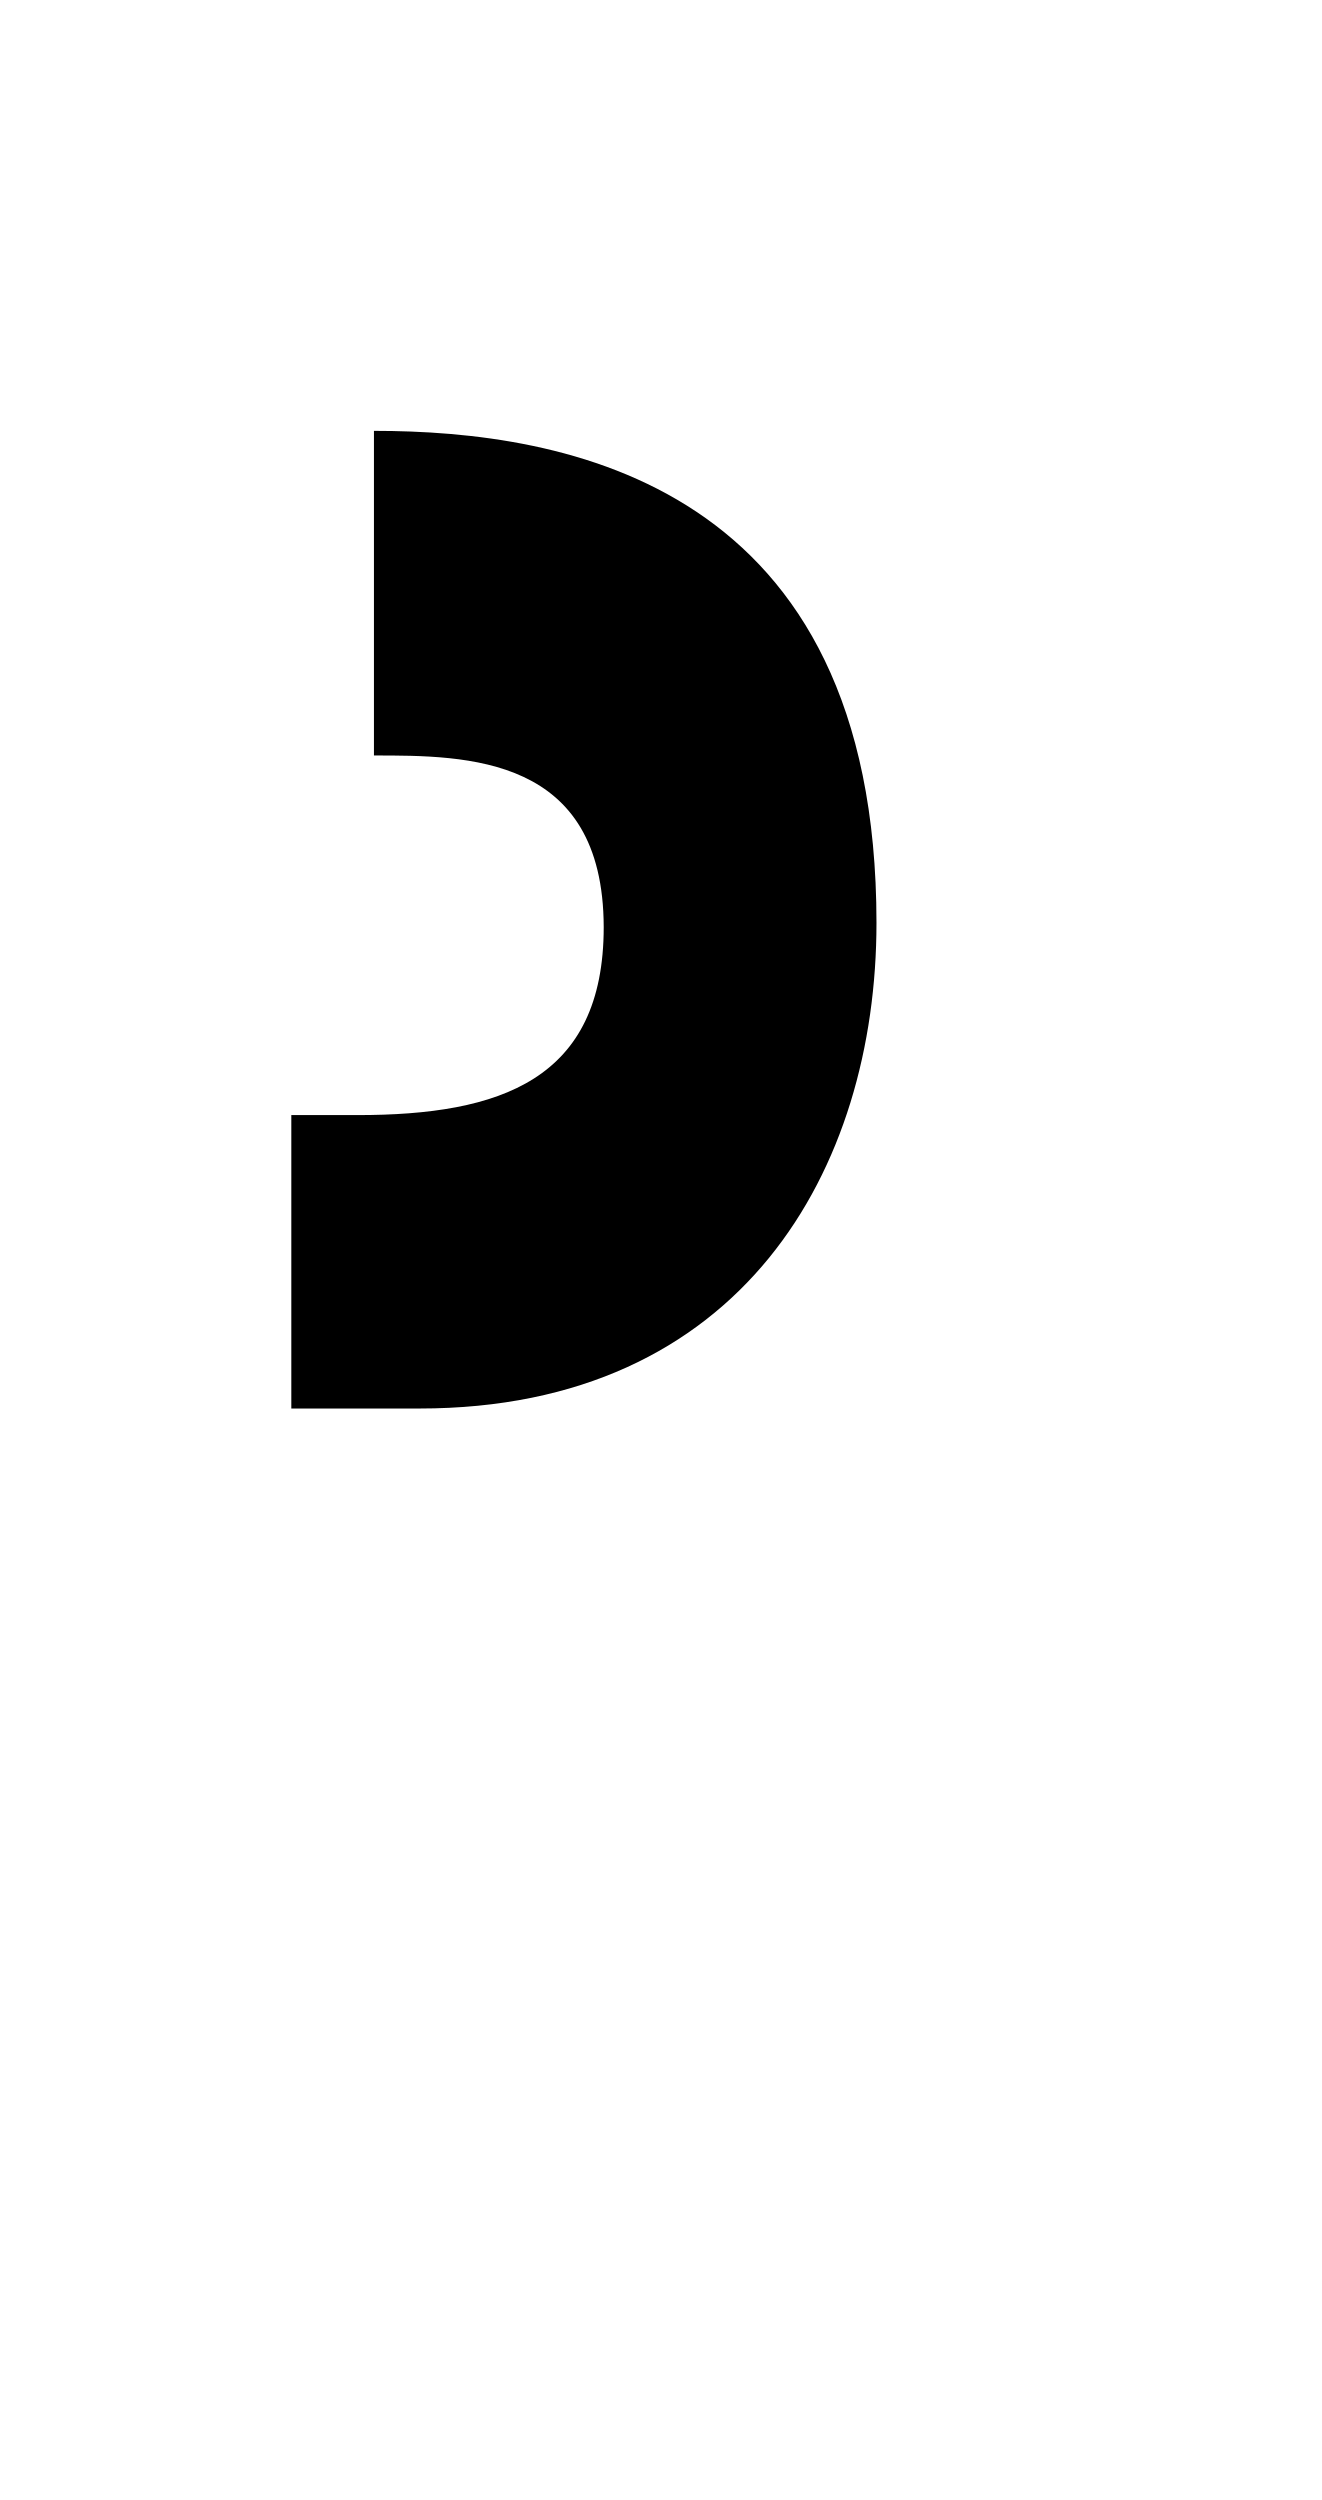
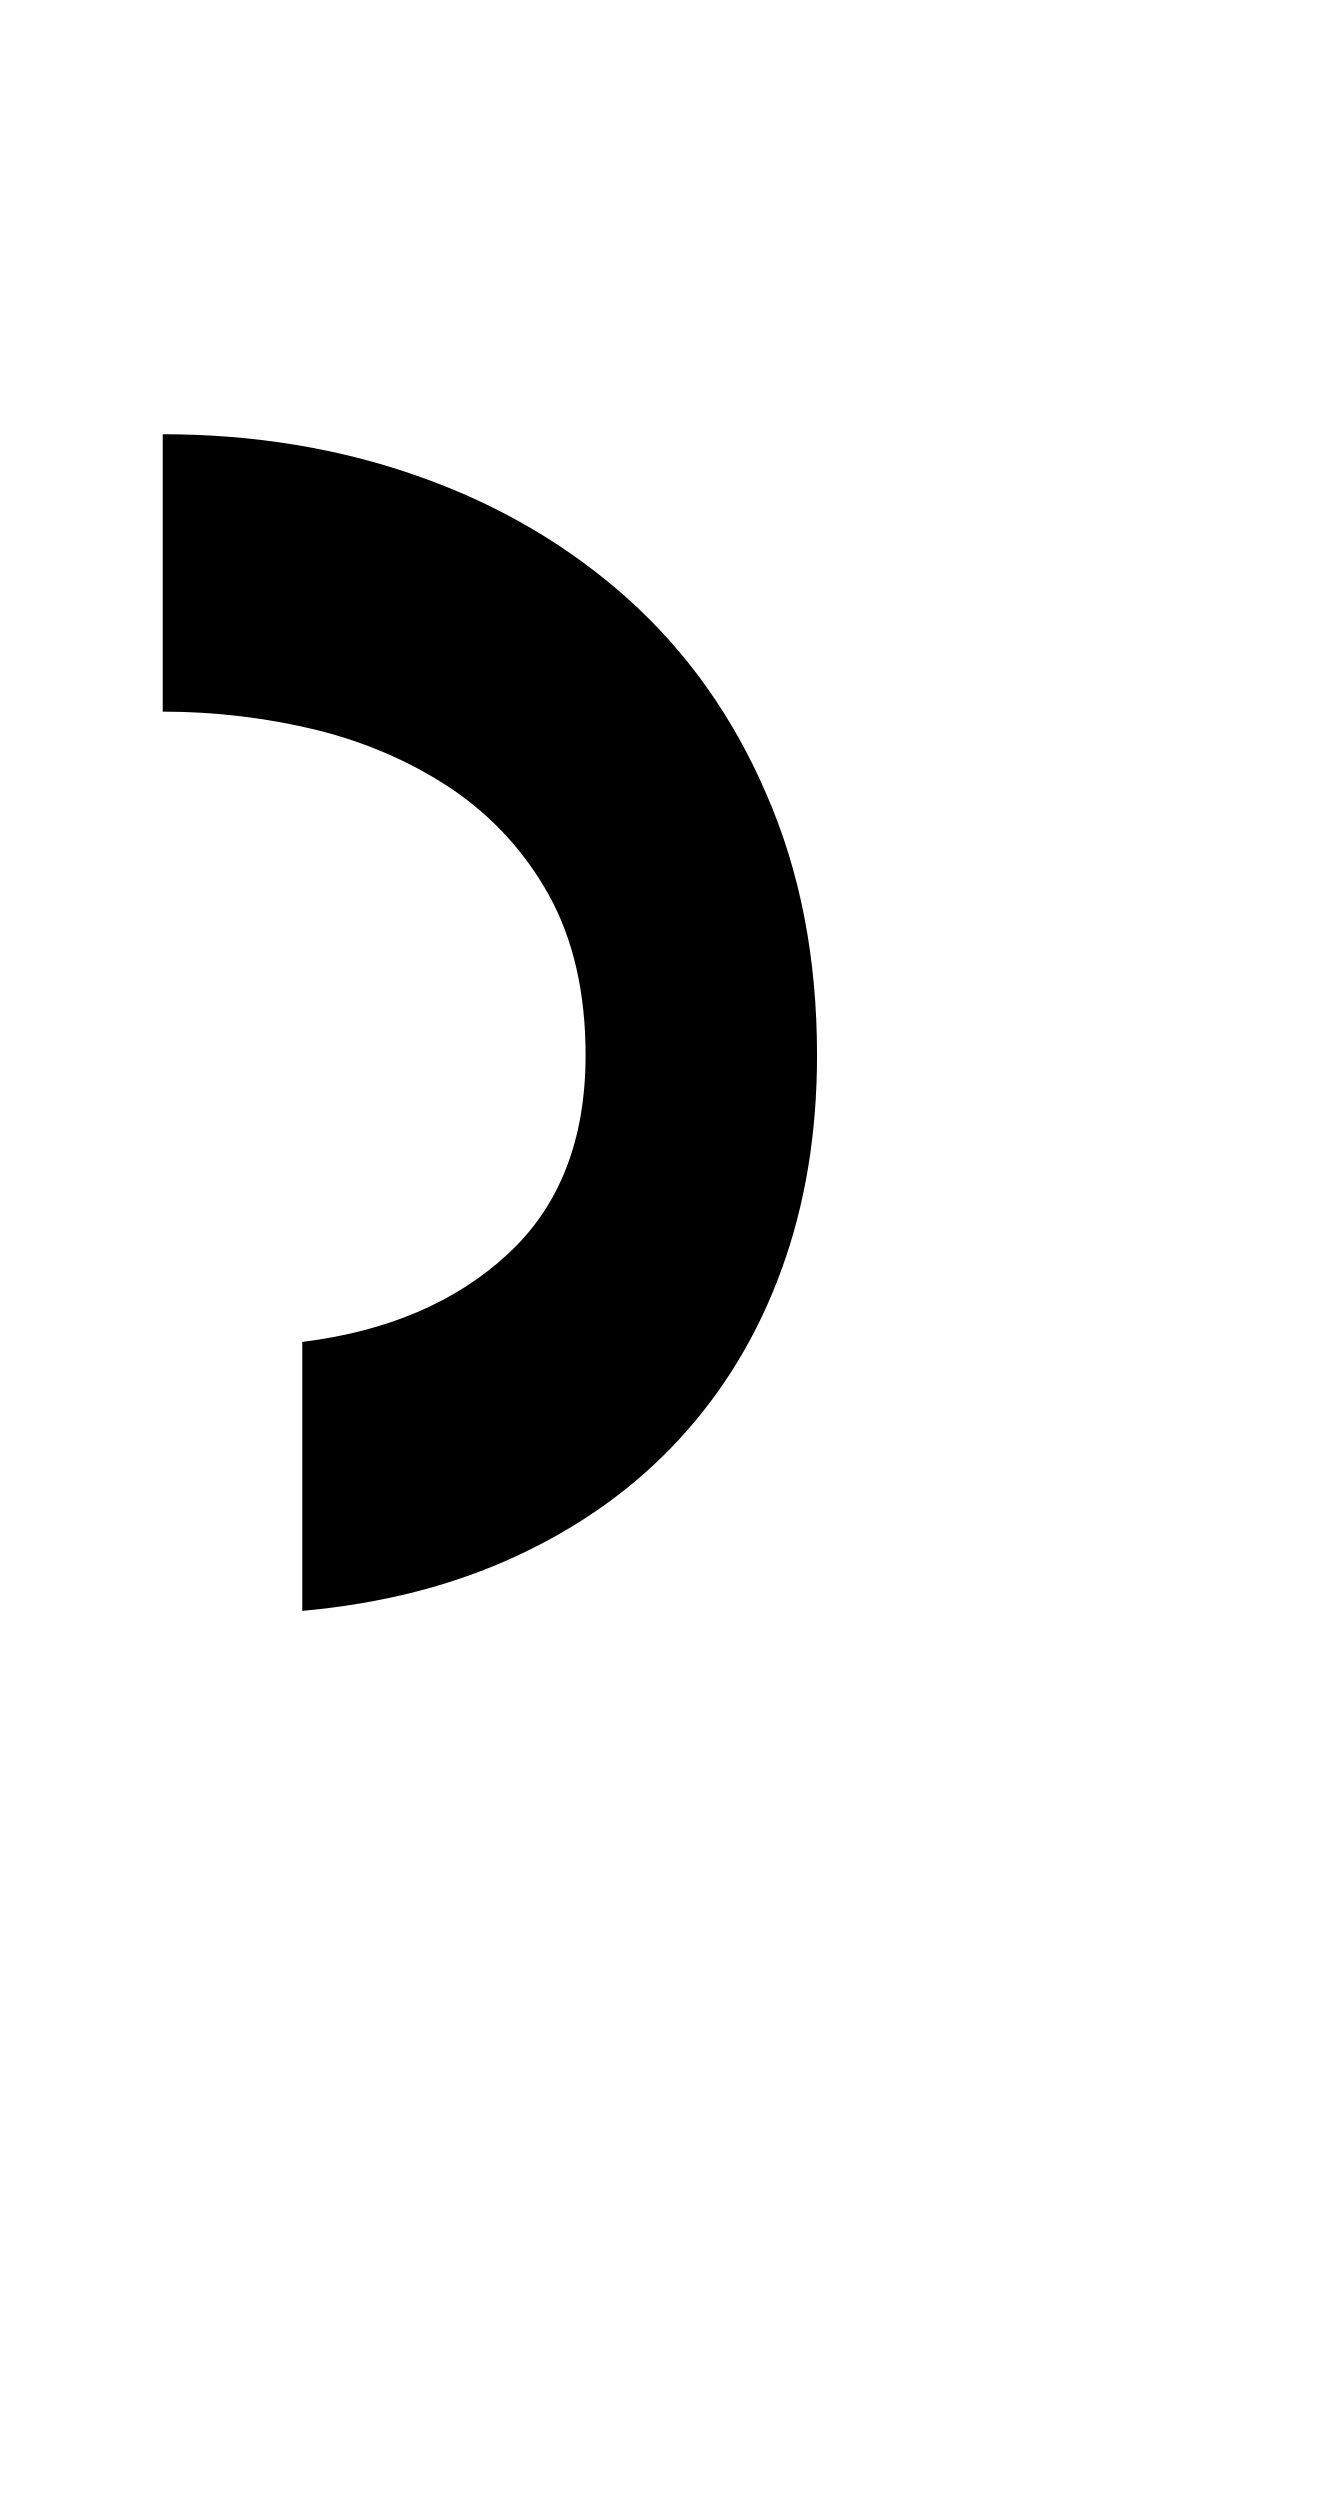
<svg xmlns="http://www.w3.org/2000/svg" version="1.1" x="0px" y="0px" viewBox="0 0 313.5 593" style="enable-background:new 0 0 313.5 593;" xml:space="preserve">
  <style type="text/css">
	.st0{display:none;}
	.st1{display:inline;}
</style>
  <g id="_x5F_V1">
    <g id="E_00000051360959627468142820000017544460044616440767_">
	</g>
    <g id="C">
	</g>
    <g id="N_x5F_3">
	</g>
    <g id="A">
	</g>
    <g id="N_00000054254949360326627830000005329152182886584764_">
	</g>
    <g id="e">
	</g>
    <g id="T">
	</g>
    <g id="N_00000127748963548567887910000006918738376549339794_">
	</g>
    <g id="I">
	</g>
    <g id="A1">
	</g>
    <g id="M">
	</g>
    <g id="R">
	</g>
    <g id="O_00000083778567647030904660000008843847121500168630_">
	</g>
    <g id="F">
	</g>
    <g id="N">
	</g>
    <g id="E">
	</g>
    <g id="P">
	</g>
    <g id="O">
	</g>
  </g>
  <g id="Ebene_20">
-     <text transform="matrix(1 0 0 1 592.9529 3054.126)">
+     <text transform="matrix(1 0 0 1 580.4717 1054.634)">
      <tspan x="0" y="0" style="fill:#E30613; font-family:'SH-Maintenance-V2'; font-size:490px; letter-spacing:-19;">M</tspan>
      <tspan x="604.7" y="0" style="fill:#E30613; font-family:'SH-Maintenance-V2'; font-size:490px;">A</tspan>
      <tspan x="965.8" y="0" style="fill:#E30613; font-family:'SH-Maintenance-V2'; font-size:490px; letter-spacing:-19;">I</tspan>
      <tspan x="1090.7" y="0" style="fill:#E30613; font-family:'SH-Maintenance-V2'; font-size:490px;">NTENANCE</tspan>
    </text>
-     <rect x="-2245.9" y="2709.1" style="fill:none;" width="1722.6" height="412.6" />
-     <text transform="matrix(1 0 0 1 -2245.891 3058.981)">
+     <rect x="-2457.9" y="709.6" style="fill:none;" width="1722.6" height="412.6" />
+     <text transform="matrix(1 0 0 1 -2457.941 1059.489)">
      <tspan x="0" y="0" style="fill:#E30613; font-family:'SH-Maintenance-V2'; font-size:490px;">OPEN</tspan>
      <tspan x="1660.1" y="0" style="fill:#E30613; font-family:'SH-Maintenance-V2'; font-size:485px; letter-spacing:-9;"> </tspan>
    </text>
-     <text transform="matrix(1 0 0 1 -515.8961 3068.599)">
+     <text transform="matrix(1 0 0 1 -621.9449 1069.107)">
      <tspan x="0" y="0" style="fill:#E30613; font-family:'SH-Maintenance-V2'; font-size:490px; letter-spacing:-19;">F</tspan>
-       <tspan x="252.8" y="0" style="fill:#E30613; font-family:'SH-Maintenance-V2'; font-size:490px;">OR</tspan>
+       <tspan x="252.8" y="0" style="fill:#E30613; font-family:'SH-Maintenance-V2'; font-size:490px;">O</tspan>
+       <tspan x="634.1" y="0" style="fill:#E30613; font-family:'SH-Maintenance-V2'; font-size:490px; letter-spacing:-167;"> </tspan>
+       <tspan x="602.7" y="0" style="fill:#E30613; font-family:'SH-Maintenance-V2'; font-size:490px;">R</tspan>
    </text>
  </g>
  <g id="Hilfslinien">
-     <rect x="-2441.8" y="2164.3" style="fill:none;" width="7398.2" height="466.4" />
-     <text transform="matrix(1 0 0 1 -2441.834 2513.447)">
+     <rect x="4832.6" y="682.7" style="fill:none;" width="7398.2" height="466.4" />
+     <text transform="matrix(1 0 0 1 4832.623 1031.88)">
      <tspan x="0" y="0" style="fill:#E30613; font-family:'SH-Maintenance-V2'; font-size:489px; letter-spacing:-19;">WE</tspan>
      <tspan x="739.4" y="0" style="fill:#E30613; font-family:'SH-Maintenance-V2'; font-size:489px; letter-spacing:-29;">G</tspan>
      <tspan x="1081.2" y="0" style="fill:#E30613; font-family:'SH-Maintenance-V2'; font-size:489px; letter-spacing:-9;">E</tspan>
      <tspan x="1468.4" y="0" style="fill:#E30613; font-family:'SH-Maintenance-V2'; font-size:489px;">N </tspan>
      <tspan x="1939.8" y="0" style="fill:#E30613; font-family:'SH-Maintenance-V2'; font-size:489px; letter-spacing:9;">U</tspan>
      <tspan x="2312" y="0" style="fill:#E30613; font-family:'SH-Maintenance-V2'; font-size:489px; letter-spacing:-9;">M</tspan>
      <tspan x="2736.9" y="0" style="fill:#E30613; font-family:'SH-Maintenance-V2'; font-size:489px;">B</tspan>
      <tspan x="3081.2" y="0" style="fill:#E30613; font-family:'SH-Maintenance-V2'; font-size:489px; letter-spacing:-19;">A</tspan>
      <tspan x="3439.1" y="0" style="fill:#E30613; font-family:'SH-Maintenance-V2'; font-size:489px;">U </tspan>
      <tspan x="3910" y="0" style="fill:#E30613; font-family:'SH-Maintenance-V2'; font-size:489px; letter-spacing:-29;">G</tspan>
      <tspan x="4268.4" y="0" style="fill:#E30613; font-family:'SH-Maintenance-V2'; font-size:489px;">E</tspan>
      <tspan x="4585.3" y="0" style="fill:#E30613; font-family:'SH-Maintenance-V2'; font-size:489px; letter-spacing:-39;">Ö</tspan>
      <tspan x="4926.6" y="0" style="fill:#E30613; font-family:'SH-Maintenance-V2'; font-size:489px;">FFNET</tspan>
    </text>
-   </g>
-   <g id="T_00000151528559115874515910000005984389023753216649_">
-     <path d="M10790,452.2V102.4h76.9v349.8H10790z" />
-     <path d="M10720.4,102.4h146.5c94.6,0,140.6,55.9,140.6,149.4h-64.7c0-54.9-23.5-72.5-75.9-72.5h-146.5V102.4z" />
-   </g>
-   <g id="E_00000150082740960534394650000001756674408269680310_">
-     <path d="M10601.2,452.1V156.4h-63.8v295.6H10601.2z" />
-     <path d="M10478.9,353.3h140.9c0,0,13.3-74.6,23.6-132.1h-61.9l-11.8,74.6h-90.8V353.3z" />
-     <path d="M10537.4,452.1h140.9c0,0,13.3-74.6,23.6-132.1h-61.9l-11.8,74.6h-90.8V452.1z" />
-     <path d="M10632.7,186.3h60.9c-7.9-43.7-15.2-84.5-15.2-84.5h-140.9v57.5h90.8L10632.7,186.3z" />
-   </g>
-   <g id="N_00000099632580371903072950000016892054108610634910_">
-     <path d="M10361.2,451.9l93.9-349.3h-69l-60.2,237.7h-1l-56.3-237.7h-77.3l-41.6,152.6h70.4l9.8-41.6h1l58.7,237.7L10361.2,451.9z" />
-     <rect x="10144" y="102.6" width="76.8" height="349.3" />
-   </g>
-   <g id="F_00000114769032895886322120000014247326199313495697_">
-     <path d="M9951.7,451.9h-76.8V102.7h245.5v64.5h-168.7V248h146.2v59.7h-146.2V451.9z" />
-   </g>
-   <g id="F_00000173141720675959051990000004486108456543280518_">
-     <path d="M9662.8,451.6h132.8V169.3h-54.9v217.1h-77.9V451.6z" />
-     <path d="M9694.8,451.7c0-18,2.9-33.6,10.7-46.8c6.8-12.2,16.6-23.4,28.3-31.2c11.7-7.8,25.4-13.7,40-17.6   c14.6-3.9,30.2-5.9,70.2-5.9v-81.4c-52.2,0-76.6,3.9-100,12.2c-23.4,8.8-44.4,20-61.9,36.1c-17.6,16.6-31.2,35.1-41.4,57.5   c-9.8,22.9-14.1,48.8-14.1,77H9694.8z" />
-     <polygon points="9844.1,100.7 9740.7,100.7 9740.7,383 9795.6,383 9795.6,165.8 9844.1,165.8  " />
-   </g>
-   <g id="Ö">
-     <path d="M9279.4,269.5c0-103.7,64.1-184.4,171.6-184.4c107.6,0,171.6,80.7,171.6,184.4c0,100.7-64.1,181.4-171.6,181.4   C9343.5,450.9,9279.4,370.2,9279.4,269.5z M9356.2,269.5c0,58.2,25.9,116.9,94.9,116.9c68.9,0,94.9-58.7,94.9-116.9   c0-61.1-25.9-119.8-94.9-119.8C9382.1,149.7,9356.2,208.4,9356.2,269.5z M9417.8,239.7v-57.2h66v57.2H9417.8z M9417.8,326.7v-57.2   h66v57.2H9417.8z" />
-   </g>
-   <g id="E_00000056408675155028286430000005814045595369560991_">
-     <path d="M9250.4,452.2h-265V103.1h261.1v64.5h-184.4v74.8h169.2v59.7h-169.2v85.6h188.3V452.2z" />
-   </g>
-   <g id="G_00000142136150640176763200000005464168929300255362_">
-     <path d="M8608,367.5h76.4V178.3l98-1.5l-1.5-75h-174L8608,367.5z M8608,451.8l267.6-0.5V388l-190.1,1l-1-98l-75,1.5L8608,451.8z    M8775.6,451.3h101c10.8-7.4,23-15.2,33.8-22.5c11.8-8.3,21.1-17.2,30.9-26.5c8.3-8.3,15.2-18.6,21.6-32.3   c4.4-11.8,8.3-26,8.3-42.6s-3.9-30.9-9.3-44.6c-6.4-12.7-14.7-23.5-25.5-32.3s-23-16.2-36.8-21.1c-13.2-4.9-28.9-6.9-43.1-6.9   c-20.6,0-37.7,3.4-53.9,10.8c-15.2,6.4-28.9,16.2-37.7,27.9c-10.8,12.7-18.1,27-23,43.1c-5.9,17.2-8.3,35.3-6.9,53.9h64.2   c0-9.8,1.5-17.6,3.4-27.4c1.5-9.3,3.4-16.7,8.8-25c2.9-7.4,9.3-13.2,16.2-17.6c6.4-5.4,14.7-7.4,25.5-7.4c14.2,0,26,4.9,35.8,14.7   c9.3,7.8,14.2,21.1,14.2,36.8c0,10.3-2.5,20.1-6.9,27c-5.4,8.3-10.8,15.7-17.2,21.6c-6.9,7.4-15.2,12.3-22.5,18.1   c-8.3,4.9-16.7,10.8-24,15.7C8818.8,423.3,8788.4,442.9,8775.6,451.3z" />
-   </g>
-   <g id="U_00000122691519521168774280000013841469757125651126_">
-     <path d="M8453.3,463.6c-102.4-1.5-114.8-74.7-114.8-119.8v-242h77.7v238.5c0,24.3,0,55.9,37.1,57.9V463.6z" />
-     <path d="M8175.2,101.9h77.7v238.5c0,25.2,0,57.9,41.1,57.9c36.6,0,45-24.7,45-58.9v-15.8h70.3v30.7c0,77.2-57.4,109.4-116.3,109.4   c-105.4,0-117.8-74.2-117.8-119.8V101.9z" />
-   </g>
-   <g id="A_00000004505667569094896160000014532079075801900974_">
-     <path d="M8019.7,203.9l-3,70.3l30,6.9v1l-247.3,61v75.2l121.9,33.4l15.2-61l-22.1-9.3v-1l244.4-61v-78.2L8019.7,203.9z" />
-     <polygon points="7844.2,430.6 7921.9,451.7 7927.8,451.7 7986.3,212.8 7987.3,212.8 8046.8,451.7 8123.5,451.7 8158.9,319.5    8090.5,317.5 8084.6,342.6 8083.6,342.6 8023.6,101.1 7951.4,101.1 7890.4,339.6 7889.4,339.6  " />
-   </g>
-   <g id="B">
-     <path d="M7480.8,453.3V104.2h164.3c66.5,0,111.5,21.5,111.5,86.6c0,34.7-16.6,57.7-47.4,72.9c43,12.2,64.1,45,64.1,88.5   c0,70.9-60.1,101.2-123.2,101.2H7480.8z M7629.5,163.8h-71.9v81.7h77.8c27.4,0,46.9-12.2,46.9-41.6   C7682.3,171.2,7656.8,163.8,7629.5,163.8z M7557.6,393.7h82.2c29.8,0,56.7-9.8,56.7-46c0-35.7-22-49.9-55.3-49.9h-83.6V393.7z" />
-   </g>
-   <g id="M_00000134250281029563310950000003257287664879667615_">
-     <path d="M7223.6,335.1h75.5c-12.8-20.6-144.7-232.9-144.7-232.9h-77v350.1h72.1V217.4h1C7150.5,217.4,7187.3,276.2,7223.6,335.1z" />
-     <path d="M7299.6,335.1c36.3-58.8,73.1-117.7,73.1-117.7h1v234.9h72.1V102.1h-77c0,0-131.9,212.3-144.7,232.9H7299.6z" />
-   </g>
-   <g id="U">
-     <path d="M7027.6,453h-247.3v-64.6h170.4v-285h76.9V453z M6733.3,453V103.4h76.9v285h170.4V453H6733.3z" />
-   </g>
-   <g id="N_00000154425763484525918430000008508601231558086807_">
-     <path d="M6482.8,451.5l93.9-349.3h-69l-60.2,237.7h-1l-56.3-237.7H6313l-41.6,152.6h70.4l9.8-41.6h1l58.7,237.7L6482.8,451.5z" />
-     <rect x="6265.6" y="102.2" width="76.8" height="349.3" />
-   </g>
-   <g id="E_00000165205204584183719570000002201050886193303485_">
-     <path d="M5951.8,279.2h-64.3c0-107.2,80.4-171.1,180.8-171.1v76.5C6010.2,184.7,5951.8,210.5,5951.8,279.2z" />
-     <path d="M6059.7,379.1c0-68.7-58.5-94.5-116.5-94.5v-76.5c100.4,0,180.8,63.8,180.8,171.1H6059.7z" />
-     <polygon points="6236.6,371.8 6236.6,450.3 6065.6,450.3 6060.7,371.8  " />
-     <path d="M5951.8,279.2c0,68.7,58.5,94.5,116.5,94.5v76.5c-100.4,0-180.8-63.8-180.8-171.1H5951.8z" />
-     <path d="M5917.4,84.8V2.4c26.8,0,53.1,4.9,76.5,12.7c23.4,8.8,43.4,20,60.9,36.1s31.2,34.6,40.9,57.5   c10.2,22.9,15.1,49.2,15.1,76.5h-69.2c0-18-3.4-32.7-10.2-45.8c-7.3-13.2-16.6-23.4-28.3-32.2c-11.7-7.8-25.8-13.6-40-18   C5947.6,85.7,5933,84.8,5917.4,84.8z" />
-   </g>
-   <g id="G">
-     <path d="M5871.7,452.8h-48.9l-7.8-39.6c-27.4,35.2-62.1,47.9-95.8,47.9c-107.6,0-171.6-80.7-171.6-181.4   c0-103.7,64.1-184.4,171.6-184.4c71.4,0,139.4,43.5,147.2,123.2H5793c-9.3-39.1-37.2-58.7-73.8-58.7c-68.9,0-94.9,58.7-94.9,119.8   c0,58.2,25.9,116.9,94.9,116.9c50.4,0,78.7-26.4,83.1-75.3H5725v-57.2h146.7V452.8z" />
-   </g>
-   <g id="E_00000005963599347184841430000018193220976272044449_">
-     <path d="M5532,452.5h-265V103.4h261.1v64.5h-184.4v74.8h169.2v59.7h-169.2V388H5532V452.5z" />
-   </g>
-   <g id="W">
-     <path d="M5000.6,217.6c-36.3,58.9-73.1,117.7-73.1,117.7h-1v-235h-72.1v350.3h77c0,0,132-212.4,144.7-233H5000.6z M5076.6,217.6   h-75.5c12.8,20.6,144.7,233,144.7,233h77V100.3h-72.1v235h-1C5149.7,335.3,5112.9,276.4,5076.6,217.6z" />
-   </g>
-   <g id="E_00000113322483045279252990000013609696148037364875_">
-     <path d="M3905.3,279.7h-64.9c0-108.1,81.1-172.5,182.4-172.5v77.2C3964.3,184.4,3905.3,210.4,3905.3,279.7z" />
-     <path d="M4016.9,380.5c0-69.3-59-95.4-117.5-95.4V208c101.3,0,182.4,64.4,182.4,172.5H4016.9z" />
-     <polygon points="4195.3,373.1 4195.3,452.2 4022.8,452.2 4017.9,373.1  " />
-     <path d="M3905.3,279.7c0,69.3,59,95.4,117.5,95.4v77.2c-101.3,0-182.4-64.4-182.4-172.5H3905.3z" />
-     <path d="M3873.4,83.6V0.5c27,0,53.6,4.9,77.2,12.8c23.6,8.8,43.7,20.2,61.4,36.4c17.7,16.2,31.5,34.9,41.3,58   c10.3,23.1,15.2,49.6,15.2,77.2h-69.8c0-18.2-3.4-32.9-10.3-46.2c-7.4-13.3-16.7-23.6-28.5-32.4c-11.8-7.9-26.1-13.8-40.3-18.2   C3903.9,84.6,3889.1,83.6,3873.4,83.6z" />
-   </g>
-   <g id="C_00000112622374827432275670000003417328206733987971_">
-     <path d="M3811.2,219.4h-74.5c-5.4-34.8-38.7-61.3-76.4-61.3c-69.1,0-95.1,58.8-95.1,120.1c0,58.3,26,117.1,95.1,117.1   c47,0,73.5-31.9,79.4-78.4h74.5c-7.8,87.7-67.6,143.1-153.9,143.1c-107.8,0-172-80.9-172-181.8c0-103.9,64.2-184.7,172-184.7   C3736.7,93.4,3801.9,138.5,3811.2,219.4z" />
-   </g>
-   <g id="N_00000117657359395406629260000008490405748572120458_">
-     <path d="M3175.9,452.2h76.9V102.6h-76.9V452.2z" />
-     <polygon points="3393.8,452.2 3487.4,102.6 3418.8,102.6 3358.6,340.6 3357.6,340.6 3301.3,102.6 3223.9,102.6 3182.3,255.4    3252.8,255.4 3262.6,213.8 3263.6,213.8 3322.8,452.2  " />
-   </g>
-   <g id="A_00000070819818803741320060000005539798163125646774_">
-     <path d="M2993.7,203.9l-3,70.3l30,6.9v1l-247.3,61v75.2l121.9,33.4l15.2-61l-22.1-9.3v-1l244.4-61v-78.2L2993.7,203.9z" />
-     <polygon points="2818.2,430.6 2895.9,451.7 2901.8,451.7 2960.3,212.8 2961.3,212.8 3020.8,451.7 3097.5,451.7 3132.9,319.5    3064.5,317.5 3058.6,342.6 3057.6,342.6 2997.6,101.1 2925.4,101.1 2864.4,339.6 2863.4,339.6  " />
-   </g>
-   <g id="N_00000129165096651451788460000006894638935768142516_">
-     <path d="M2517.5,452.2h-72V102.4h76.4l146,234.7h1V102.4h72v349.9H2664L2518.5,218h-1V452.2z" />
-   </g>
-   <g id="E_00000096737436898591806260000014476501128100374183_">
-     <path d="M2298.2,452.2V156.6h-63.8v295.6H2298.2z" />
-     <path d="M2175.9,353.5h140.9c0,0,13.3-74.6,23.6-132.1h-61.9l-11.8,74.6h-90.8V353.5z" />
-     <path d="M2234.3,452.2h140.9c0,0,13.3-74.6,23.6-132.1H2337l-11.8,74.6h-90.8V452.2z" />
-     <path d="M2329.6,186.5h60.9c-7.9-43.7-15.2-84.5-15.2-84.5h-140.9v57.5h90.8L2329.6,186.5z" />
-   </g>
-   <g id="T_00000040572434587172107020000003403572265167091088_">
-     <path d="M1933.4,452.1h65.4V179.8h208.9V102h-274.3V452.1z" />
-     <polygon points="2028.1,452.2 2119.6,102 2053.7,102 1992.8,340.7 1992.3,340.7 1961.1,452.1  " />
-   </g>
-   <g id="N_00000162323512888102647520000008162614129556769983_">
-     <rect x="1806.2" y="102.4" width="76.8" height="349.2" />
-     <path d="M1541.2,451.6h77.8l92.9-263.1h1l90.5,263.1h79.7l-130.6-349.2h-78.7L1541.2,451.6z" />
-   </g>
-   <g id="I_00000075868811598525912980000008971315367424001668_">
-     <text transform="matrix(1 0 0 1 1397.855 451.5694)" style="font-family:'SH-Maintenance-V2'; font-size:490px; letter-spacing:-19;">I</text>
-   </g>
-   <g id="A_00000047767008426511249760000015642639169606536113_">
-     <polygon points="1303.6,451.6 1397.3,451.6 1397.3,398.1 1367.4,398.1 1367.4,161.6 1303.6,161.6  " />
-     <polygon points="1189.3,348.1 1354.2,348.1 1354.2,167 1367.4,167 1367.4,103.2 1189.3,103.2 1189.3,167 1300.7,167 1300.7,284.3    1189.3,284.3  " />
-     <path d="M1098.5,451.6h75.6c0.5-23.1,3.4-48.1,8.3-75.1c5.4-27,12.8-53.5,22.1-80c9.3-26,21.1-50.5,35.3-74.1   c14.2-23.1,30.4-42.7,48.6-58.4v-60.8h-238V169h165.4c-33.4,40.2-60.4,84.4-80.5,132.5C1114.7,349.6,1102.4,399.6,1098.5,451.6z" />
-   </g>
-   <g id="M_00000030454837118209363920000004010763359709145015_">
-     <path d="M773,158.9H619.2l0.5,216.7H486.5v76.6h197.7L683.7,235H773V158.9z" />
-     <polygon points="1023.9,103.7 947.8,103.7 947.8,452.2 1083.9,452.2 1083.9,388.3 1023.9,388.3  " />
-     <polygon points="795,103.7 717.9,103.7 676.4,256.5 746.7,256 756.9,215 757.9,215 816.5,452.2 887.7,452.2 948.7,213.1    949.7,213.1 989.2,103.7 913.6,103.7 852.6,341 851.6,341  " />
+     <rect x="-2110.4" y="-38.8" width="93.9" height="140.7" />
+   </g>
+   <g id="T_00000151528559115874515910000005984389023753216649_" class="st0">
+     <path d="M10786,452.2V102.4h76.9v349.8H10786z" />
+     <path class="st1" d="M10716.4,102.4h146.5c94.6,0,140.6,55.9,140.6,149.4h-64.7c0-54.9-23.5-72.5-75.9-72.5h-146.5V102.4z" />
+   </g>
+   <g id="E_00000150082740960534394650000001756674408269680310_" class="st0">
+     <path class="st1" d="M10597.2,452.1V156.4h-63.8v295.6H10597.2z" />
+     <path class="st1" d="M10474.9,353.3h140.9c0,0,13.3-74.6,23.6-132.1h-61.9l-11.8,74.6h-90.8V353.3z" />
+     <path class="st1" d="M10533.4,452.1h140.9c0,0,13.3-74.6,23.6-132.1h-61.9l-11.8,74.6h-90.8V452.1z" />
+     <path class="st1" d="M10628.6,186.3h60.9c-7.9-43.7-15.2-84.5-15.2-84.5h-140.9v57.5h90.8L10628.6,186.3z" />
+   </g>
+   <g id="N_00000099632580371903072950000016892054108610634910_" class="st0">
+     <path class="st1" d="M10357.2,451.9l93.9-349.3h-69l-60.2,237.7h-1l-56.3-237.7h-77.3l-41.6,152.6h70.4l9.8-41.6h1l58.7,237.7   L10357.2,451.9z" />
+     <rect x="10140" y="102.6" class="st1" width="76.8" height="349.3" />
+   </g>
+   <g id="F_00000114769032895886322120000014247326199313495697_" class="st0">
+     <path class="st1" d="M9947.7,451.9h-76.8V102.7h245.5v64.5h-168.7V248h146.2v59.7h-146.2V451.9z" />
+   </g>
+   <g id="F_00000173141720675959051990000004486108456543280518_" class="st0">
+     <path class="st1" d="M9661.4,451.6h132.8V169.3h-54.9v217.1h-77.9V451.6z" />
+     <path class="st1" d="M9693.4,451.7c0-18,2.9-33.6,10.7-46.8c6.8-12.2,16.6-23.4,28.3-31.2c11.7-7.8,25.4-13.7,40-17.6   c14.6-3.9,30.2-5.9,70.2-5.9v-81.4c-52.2,0-76.6,3.9-100,12.2c-23.4,8.8-44.4,20-61.9,36.1c-17.6,16.6-31.2,35.1-41.5,57.5   c-9.8,22.9-14.1,48.8-14.1,77H9693.4z" />
+     <polygon class="st1" points="9842.7,100.7 9739.3,100.7 9739.3,383 9794.2,383 9794.2,165.8 9842.7,165.8  " />
+   </g>
+   <g id="Ö" class="st0">
+     <path class="st1" d="M9279.4,278.8c0-103.7,64.1-184.4,171.6-184.4c107.6,0,171.6,80.7,171.6,184.4c0,100.7-64.1,181.4-171.6,181.4   C9343.5,460.2,9279.4,379.5,9279.4,278.8z M9356.2,278.8c0,58.2,25.9,116.9,94.9,116.9c68.9,0,94.9-58.7,94.9-116.9   c0-61.1-25.9-119.8-94.9-119.8C9382.1,159,9356.2,217.6,9356.2,278.8z" />
+     <rect x="9417.8" y="191.7" class="st1" width="66" height="57.2" />
+     <rect x="9417.8" y="278.8" class="st1" width="66" height="57.2" />
+   </g>
+   <g id="E_00000056408675155028286430000005814045595369560991_" class="st0">
+     <path class="st1" d="M9250.4,452.2h-265V103.1h261.1v64.5h-184.4v74.8h169.2v59.7h-169.2v85.6h188.3V452.2z" />
+   </g>
+   <g id="G_00000142136150640176763200000005464168929300255362_" class="st0">
+     <polygon class="st1" points="8608,368 8684.5,368 8684.5,178.8 8782.5,177.3 8781,102.4 8607,102.4  " />
+     <polygon class="st1" points="8608,452.2 8875.6,451.8 8875.6,388.5 8685.5,389.5 8684.5,291.5 8609.5,293  " />
+     <path class="st1" d="M8775.6,451.8h101c10.8-7.4,23-15.2,33.8-22.5c11.8-8.3,21.1-17.2,30.9-26.5c8.3-8.3,15.2-18.6,21.6-32.3   c4.4-11.8,8.3-26,8.3-42.6c0-16.7-3.9-30.9-9.3-44.6c-6.4-12.7-14.7-23.5-25.5-32.3c-10.8-8.8-23-16.2-36.8-21.1   c-13.2-4.9-28.9-6.9-43.1-6.9c-20.6,0-37.7,3.4-53.9,10.8c-15.2,6.4-28.9,16.2-37.7,27.9c-10.8,12.7-18.1,27-23,43.1   c-5.9,17.2-8.3,35.3-6.9,53.9h64.2c0-9.8,1.5-17.6,3.4-27.4c1.5-9.3,3.4-16.7,8.8-25c2.9-7.4,9.3-13.2,16.2-17.6   c6.4-5.4,14.7-7.4,25.5-7.4c14.2,0,26,4.9,35.8,14.7c9.3,7.8,14.2,21.1,14.2,36.8c0,10.3-2.5,20.1-6.9,27   c-5.4,8.3-10.8,15.7-17.2,21.6c-6.9,7.4-15.2,12.3-22.5,18.1c-8.3,4.9-16.7,10.8-24,15.7C8818.8,423.8,8788.4,443.4,8775.6,451.8z" />
+   </g>
+   <g id="U_00000122691519521168774280000013841469757125651126_" class="st0">
+     <path class="st1" d="M8453.3,463.6c-102.4-1.5-114.8-74.7-114.8-119.8v-242h77.7v238.5c0,24.3,0,55.9,37.1,57.9V463.6z" />
+     <path class="st1" d="M8175.2,101.9h77.7v238.5c0,25.2,0,57.9,41.1,57.9c36.6,0,45-24.7,45-58.9v-15.8h70.3v30.7   c0,77.2-57.4,109.4-116.3,109.4c-105.4,0-117.8-74.2-117.8-119.8V101.9z" />
+   </g>
+   <g id="A_00000004505667569094896160000014532079075801900974_" class="st0">
+     <path class="st1" d="M8019.7,203.9l-3,70.3l30,6.9v1l-247.3,61v75.2l121.9,33.4l15.2-61l-22.1-9.3v-1l244.4-61v-78.2L8019.7,203.9z   " />
+     <polygon class="st1" points="7844.2,430.6 7921.9,451.7 7927.8,451.7 7986.3,212.8 7987.3,212.8 8046.8,451.7 8123.5,451.7    8158.9,319.5 8090.5,317.5 8084.6,337.1 8083.6,337.1 8023.6,101.1 7951.4,101.1 7890.4,339.6 7889.4,339.6  " />
+   </g>
+   <g id="B" class="st0">
+     <path class="st1" d="M7480.8,452.2V103.1h164.3c66.5,0,111.5,21.5,111.5,86.6c0,34.7-16.6,57.7-47.4,72.9   c43,12.2,64.1,45,64.1,88.5c0,70.9-60.1,101.2-123.2,101.2H7480.8z M7629.5,162.8h-71.9v81.7h77.8c27.4,0,46.9-12.2,46.9-41.6   C7682.3,170.1,7656.8,162.8,7629.5,162.8z M7557.6,392.6h82.2c29.8,0,56.7-9.8,56.7-46c0-35.7-22-49.9-55.3-49.9h-83.6V392.6z" />
+   </g>
+   <g id="M_00000134250281029563310950000003257287664879667615_" class="st0">
+     <path class="st1" d="M7223.6,335.1h75.5c-12.8-20.6-144.7-232.9-144.7-232.9h-77v350.1h72.1V217.4h1   C7150.5,217.4,7187.3,276.2,7223.6,335.1z" />
+     <path class="st1" d="M7299.6,335.1c36.3-58.8,73.1-117.7,73.1-117.7h1v234.9h72.1V102.1h-77c0,0-131.9,212.3-144.7,232.9H7299.6z" />
+   </g>
+   <g id="U" class="st0">
+     <path class="st1" d="M7027.6,452.2h-247.3v-64.6h170.4v-285h76.9V452.2z M6733.3,452.2V102.6h76.9v285h170.4v64.6H6733.3z" />
+   </g>
+   <g id="N_00000154425763484525918430000008508601231558086807_" class="st0">
+     <path class="st1" d="M6482.8,452.2l93.9-349.3h-69l-60.2,237.7h-1L6390.3,103H6313l-41.6,152.6h70.4l9.8-41.6h1l58.7,237.7   L6482.8,452.2z" />
+     <rect x="6265.6" y="103" class="st1" width="76.8" height="349.3" />
+   </g>
+   <g id="E_00000165205204584183719570000002201050886193303485_" class="st0">
+     <path class="st1" d="M5951.8,281.2h-64.3c0-107.2,80.4-171.1,180.8-171.1v76.5C6010.2,186.6,5951.8,212.5,5951.8,281.2z" />
+     <path class="st1" d="M6059.7,381.1c0-68.7-58.5-94.5-116.5-94.5V210c100.4,0,180.8,63.8,180.8,171.1H6059.7z" />
+     <polygon class="st1" points="6236.6,373.8 6236.6,452.2 6065.6,452.2 6060.7,373.8  " />
+     <path class="st1" d="M5951.8,281.2c0,68.7,58.5,94.5,116.5,94.5v76.5c-100.4,0-180.8-63.8-180.8-171.1H5951.8z" />
+     <path class="st1" d="M5917.4,86.7V4.4c26.8,0,53.1,4.9,76.5,12.7c23.4,8.8,43.4,20,60.9,36.1s31.2,34.6,40.9,57.5   c10.2,22.9,15.1,49.2,15.1,76.5h-69.2c0-18-3.4-32.7-10.2-45.8c-7.3-13.2-16.6-23.4-28.3-32.2c-11.7-7.8-25.8-13.6-40-18   C5947.6,87.7,5933,86.7,5917.4,86.7z" />
+   </g>
+   <g id="G" class="st0">
+     <path class="st1" d="M5871.7,452.8h-48.9l-7.8-39.6c-27.4,35.2-62.1,47.9-95.8,47.9c-107.6,0-171.6-80.7-171.6-181.4   c0-103.7,64.1-184.4,171.6-184.4c71.4,0,139.4,43.5,147.2,123.2H5793c-9.3-39.1-37.2-58.7-73.8-58.7c-68.9,0-94.9,58.7-94.9,119.8   c0,58.2,25.9,116.9,94.9,116.9c50.4,0,78.7-26.4,83.1-75.3H5725v-57.2h146.7V452.8z" />
+   </g>
+   <g id="E_00000005963599347184841430000018193220976272044449_" class="st0">
+     <path class="st1" d="M5532,452.2h-265V103.1h261.1v64.5h-184.4v74.8h169.2v59.7h-169.2v85.6H5532V452.2z" />
+   </g>
+   <g id="W" class="st0">
+     <path class="st1" d="M5000.6,219.2c-36.3,58.9-73.1,117.7-73.1,117.7h-1V102h-72.1v350.3h77c0,0,132-212.4,144.7-233H5000.6z    M5076.6,219.2h-75.5c12.8,20.6,144.7,233,144.7,233h77V102h-72.1v235h-1C5149.7,337,5112.9,278.1,5076.6,219.2z" />
+   </g>
+   <g id="E_00000113322483045279252990000013609696148037364875_" class="st0">
+     <path class="st1" d="M4071.6,279.7h-64.9c0-108.1,81.1-172.5,182.4-172.5v77.2C4130.6,184.4,4071.6,210.4,4071.6,279.7z" />
+     <path class="st1" d="M4183.1,380.5c0-69.3-59-95.4-117.5-95.4V208c101.3,0,182.4,64.4,182.4,172.5H4183.1z" />
+     <polygon class="st1" points="4361.6,373.1 4361.6,452.2 4189,452.2 4184.1,373.1  " />
+     <path class="st1" d="M4071.6,279.7c0,69.3,59,95.4,117.5,95.4v77.2c-101.3,0-182.4-64.4-182.4-172.5H4071.6z" />
+     <path class="st1" d="M4039.6,83.6V0.5c27,0,53.6,4.9,77.2,12.8c23.6,8.8,43.7,20.2,61.4,36.4c17.7,16.2,31.5,34.9,41.3,58   c10.3,23.1,15.2,49.6,15.2,77.2H4165c0-18.2-3.4-32.9-10.3-46.2c-7.4-13.3-16.7-23.6-28.5-32.4c-11.8-7.9-26.1-13.8-40.3-18.2   C4070.1,84.6,4055.4,83.6,4039.6,83.6z" />
+   </g>
+   <g id="C_00000112622374827432275670000003417328206733987971_" class="st0">
+     <path class="st1" d="M3979.6,219.4h-74.5c-5.4-34.8-38.7-61.3-76.4-61.3c-69.1,0-95.1,58.8-95.1,120.1c0,58.3,26,117.1,95.1,117.1   c47,0,73.5-31.9,79.4-78.4h74.5c-7.8,87.7-67.6,143.1-153.9,143.1c-107.8,0-172-80.9-172-181.8c0-103.9,64.2-184.7,172-184.7   C3905.1,93.4,3970.2,138.5,3979.6,219.4z" />
+   </g>
+   <g id="N_00000117657359395406629260000008490405748572120458_" class="st0">
+     <path class="st1" d="M3342.2,452.2h76.9V102.6h-76.9V452.2z" />
+     <polygon class="st1" points="3560.1,452.2 3653.6,102.6 3585,102.6 3524.8,340.6 3523.8,340.6 3467.5,102.6 3390.2,102.6    3348.5,255.4 3419.1,255.4 3428.9,213.8 3429.8,213.8 3489.1,452.2  " />
+   </g>
+   <g id="A_00000070819818803741320060000005539798163125646774_" class="st0">
+     <path class="st1" d="M3159.9,203.9l-3,70.3l30,6.9v1l-247.3,61v75.2l121.9,33.4l15.2-61l-22.1-9.3v-1l244.4-61v-78.2L3159.9,203.9z   " />
+     <polygon class="st1" points="2984.4,430.6 3062.1,451.7 3068,451.7 3126.5,212.8 3127.5,212.8 3187,451.7 3263.7,451.7    3299.1,319.5 3230.8,317.5 3224.9,337.4 3223.9,337.4 3163.9,101.1 3091.6,101.1 3030.6,339.6 3029.6,339.6  " />
+   </g>
+   <g id="N_00000129165096651451788460000006894638935768142516_" class="st0">
+     <path class="st1" d="M2683.7,452.2h-72V102.4h76.4l146,234.7h1V102.4h72v349.9h-76.9L2684.7,218h-1V452.2z" />
+   </g>
+   <g id="E_00000096737436898591806260000014476501128100374183_" class="st0">
+     <path class="st1" d="M2464.4,452.2V156.6h-63.8v295.6H2464.4z" />
+     <path class="st1" d="M2342.1,353.5h140.9c0,0,13.3-74.6,23.6-132.1h-61.9l-11.8,74.6h-90.8V353.5z" />
+     <path class="st1" d="M2400.6,452.2h140.9c0,0,13.3-74.6,23.6-132.1h-61.9l-11.8,74.6h-90.8V452.2z" />
+     <path class="st1" d="M2495.8,186.5h60.9c-7.9-43.7-15.2-84.5-15.2-84.5h-140.9v57.5h90.8L2495.8,186.5z" />
+   </g>
+   <g id="T_00000040572434587172107020000003403572265167091088_" class="st0">
+     <path class="st1" d="M2067.3,452.1h65.4V179.8h208.9V102h-274.3V452.1z" />
+     <polygon class="st1" points="2161.9,452.2 2253.4,102 2187.6,102 2126.7,340.7 2126.2,340.7 2095,452.1  " />
+   </g>
+   <g id="N_00000162323512888102647520000008162614129556769983_" class="st0">
+     <rect x="1940.1" y="102.4" class="st1" width="76.8" height="349.2" />
+     <path class="st1" d="M1675,451.6h77.8l92.9-263.1h1l90.5,263.1h79.7l-130.6-349.2h-78.7L1675,451.6z" />
+   </g>
+   <g id="I_00000075868811598525912980000008971315367424001668_" class="st0">
+     <g class="st1">
+       <path d="M1642.4,451.6h-76.9V101.7h76.9V451.6z" />
+     </g>
+   </g>
+   <g id="A_00000047767008426511249760000015642639169606536113_" class="st0">
+     <polygon class="st1" points="1437.5,451.6 1531.2,451.6 1531.2,398.1 1501.2,398.1 1501.2,161.6 1437.5,161.6  " />
+     <polygon class="st1" points="1323.1,348.1 1488,348.1 1488,167 1501.2,167 1501.2,103.2 1323.1,103.2 1323.1,167 1434.5,167    1434.5,284.3 1323.1,284.3  " />
+     <path class="st1" d="M1232.4,451.6h75.6c0.5-23.1,3.4-48.1,8.3-75.1c5.4-27,12.8-53.5,22.1-80c9.3-26,21.1-50.5,35.3-74.1   c14.2-23.1,30.4-42.7,48.6-58.4v-60.8h-238V169h165.4c-33.4,40.2-60.4,84.4-80.5,132.5C1248.6,349.6,1236.3,399.6,1232.4,451.6z" />
+   </g>
+   <g id="M_00000030454837118209363920000004010763359709145015_" class="st0">
+     <path class="st1" d="M873.3,158.9H719.6l0.5,216.7H586.8v76.6h197.7L784,235h89.3V158.9z" />
+     <polygon class="st1" points="1124.2,103.7 1048.1,103.7 1048.1,452.2 1184.3,452.2 1184.3,388.3 1124.2,388.3  " />
+     <polygon class="st1" points="895.3,103.7 818.2,103.7 776.7,256.5 847,256 857.2,215 858.2,215 916.8,452.2 988.1,452.2    1049.1,213.1 1050,213.1 1089.6,103.7 1013.9,103.7 952.9,341 951.9,341  " />
  </g>
  <g id="R_00000005247159732225481780000017538744411482086332_">
-     <path d="M88.7,179.2v-77c45.1,0,119.2,12.3,119.2,116.7c0,58.4-31.9,115.2-108.4,115.2H69.1v-69.6h15.7c33.8,0,58.4-8.3,58.4-44.6   C143.1,179.2,110.8,179.2,88.7,179.2z" />
+     <path class="st0" d="M88.7,179.2v-77c45.1,0,119.2,12.3,119.2,116.7c0,58.4-31.9,115.2-108.4,115.2H69.1v-69.6h15.7   c33.8,0,58.4-8.3,58.4-44.6C143.1,179.2,110.8,179.2,88.7,179.2z" />
    <polygon class="st0" points="15.1,452.3 15.1,102.2 92.1,102.2 92.1,452.2  " />
    <path class="st0" d="M203.4,592.6h-70.6c18.1-74,53.9-143.7,103-203H73v-64.7h234.4v59.8C253.5,431.7,218.6,515.1,203.4,592.6z" />
+     <g class="st0">
+       <path class="st1" d="M104.4,452.3H7.9v-56.1h30.6V148.7h65.9V452.3z" />
+     </g>
+     <g class="st0">
+       <path class="st1" d="M307.6,331v211.8h-55.4v-146H8V331H307.6z" />
+     </g>
+     <g>
+       <path d="M38.6,103c21.8,0,42.2,3.4,61,10.1c18.9,6.7,35.3,16.4,49.3,28.9c14,12.6,25,28,32.9,46.4c8,18.3,12,38.9,12,61.9    c0,18.5-2.8,35.4-8.4,50.8c-5.6,15.4-13.7,28.8-24.3,40.3c-10.6,11.5-23.5,20.7-38.6,27.7c-15.1,7-32,11.3-50.8,13v-63.8    c20.1-2.5,36.4-9.4,48.7-20.8c12.3-11.3,18.5-27.1,18.5-47.2c0-14.8-2.9-27.4-8.6-37.8c-5.7-10.3-13.4-18.7-22.9-25.2    c-9.5-6.4-20.2-11.1-32.1-14.1c-11.9-2.9-24.1-4.4-36.7-4.4" />
+     </g>
  </g>
  <g id="O_00000139989076900347810750000014339682335261473418_" class="st0">
    <g class="st1">
      <path d="M-350.1,278.6c0-103.9,64.2-184.7,172-184.7c107.8,0,172,80.9,172,184.7c0,100.9-64.2,181.8-172,181.8    C-285.9,460.4-350.1,379.5-350.1,278.6z M-273.2,278.6c0,58.3,26,117.1,95.1,117.1c69.1,0,95.1-58.8,95.1-117.1    c0-61.3-26-120.1-95.1-120.1C-247.2,158.6-273.2,217.4-273.2,278.6z" />
    </g>
  </g>
  <g id="F_00000112611114215638550990000001535627271961867692_" class="st0">
-     <path class="st1" d="M-549.5,452.3h132.8V170h-54.9v217.1h-77.9V452.3z" />
-     <path class="st1" d="M-517.5,452.5c0-18,2.9-33.6,10.7-46.8c6.8-12.2,16.6-23.4,28.3-31.2c11.7-7.8,25.4-13.7,40-17.6   c14.6-3.9,30.2-5.9,70.2-5.9v-81.4c-52.2,0-76.6,3.9-100,12.2c-23.4,8.8-44.4,20-61.9,36.1c-17.6,16.6-31.2,35.1-41.4,57.5   c-9.8,22.9-14.1,48.8-14.1,77H-517.5z" />
+     <path d="M-549.5,452.3h132.8V170h-54.9v217.1h-77.9V452.3z" />
+     <path d="M-517.5,452.5c0-18,2.9-33.6,10.7-46.8c6.8-12.2,16.6-23.4,28.3-31.2c11.7-7.8,25.4-13.7,40-17.6   c14.6-3.9,30.2-5.9,70.2-5.9v-81.4c-52.2,0-76.6,3.9-100,12.2c-23.4,8.8-44.4,20-61.9,36.1c-17.6,16.6-31.2,35.1-41.4,57.5   c-9.8,22.9-14.1,48.8-14.1,77H-517.5z" />
    <polygon class="st1" points="-368.2,101.4 -471.6,101.4 -471.6,383.7 -416.7,383.7 -416.7,166.6 -368.2,166.6  " />
  </g>
  <g id="N_00000099642370421911350830000011672063677233731245_" class="st0">
    <path class="st1" d="M-1120,298.6l9.7,41.7h1l60.8-238.2h72l59.8,241.1h1l57.3-241.1h75.5L-877,452h-76.5l-59.3-238.2h-1   l-58.3,238.2h-77.9l-40.8-154.3L-1120,298.6z" />
  </g>
  <g id="E_00000111172922047511655530000000589010560551726259_" class="st0">
    <path class="st1" d="M-1202.5,452h-265.6V102.1h261.7v64.7h-184.7v75h169.5v59.8h-169.5v85.8h188.7V452z" />
  </g>
  <g id="P_00000129171892025599386490000003898456772564684721_" class="st0">
    <path class="st1" d="M-1755.6,461.2c104.6,0,116.8-73.6,116.8-118.8V220.2h-77.1c0,98.2,0,118.8,0,118.8c0,25,0,57.4-40.7,57.4   c-36.3,0-44.7-24.5-44.7-58.4v-15.7h-69.7v30.4C-1871,429.3-1814,461.2-1755.6,461.2z" />
    <polygon class="st1" points="-1715.9,344.9 -1638.8,344.9 -1638.8,167.1 -1512.1,167.1 -1512.1,102.3 -1715.9,102.3  " />
    <path class="st1" d="M-1512.1,112.3h-77.1v177.7h-126.7v64.8h203.7V112.3z" />
  </g>
  <g id="O_00000039126086928192479570000000753659908774239892_" class="st0">
    <polygon class="st1" points="-1900.8,103 -1977.6,103 -1977.6,387.5 -2147.8,387.5 -2147.8,452.1 -1900.8,452.1  " />
    <polygon class="st1" points="-1976.6,103 -2330.1,103 -2330.1,349.9 -2261.2,349.9 -2261.2,179.7 -1976.6,179.7  " />
    <polygon class="st1" points="-2325.7,103 -2402.5,103 -2402.5,452.1 -2131.1,452.1 -2131.1,387.5 -2325.7,387.5  " />
  </g>
</svg>
